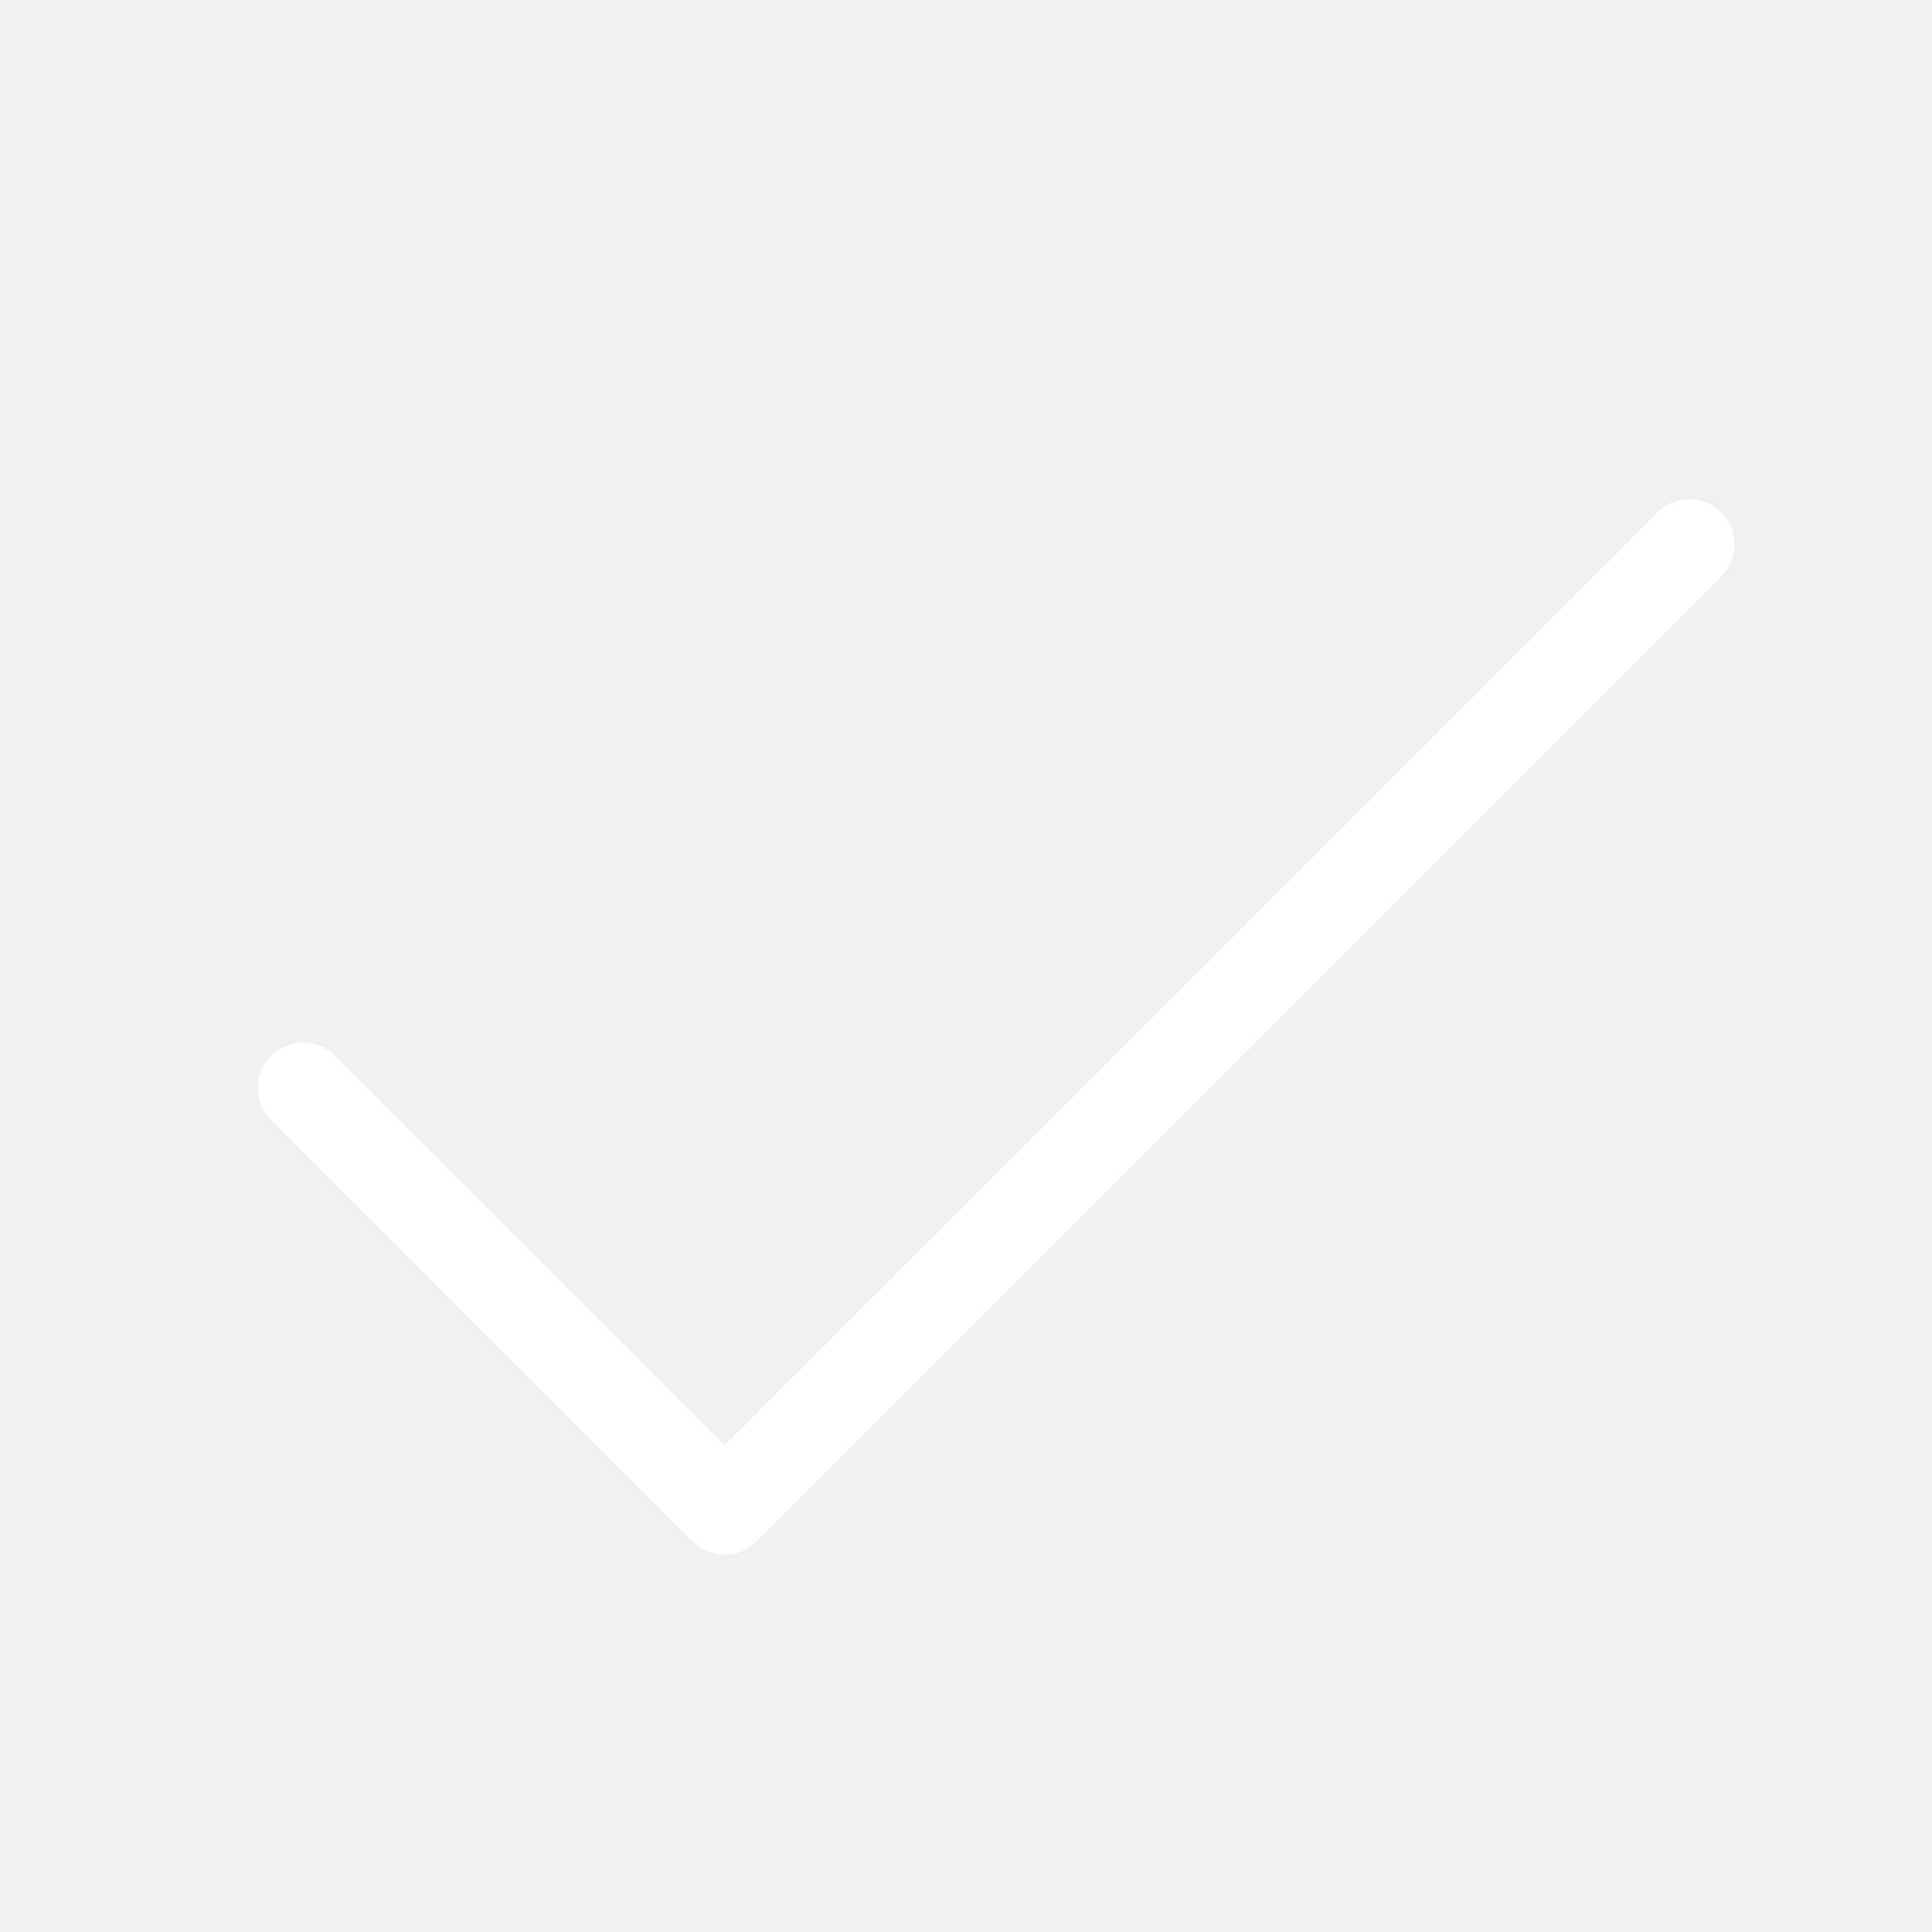
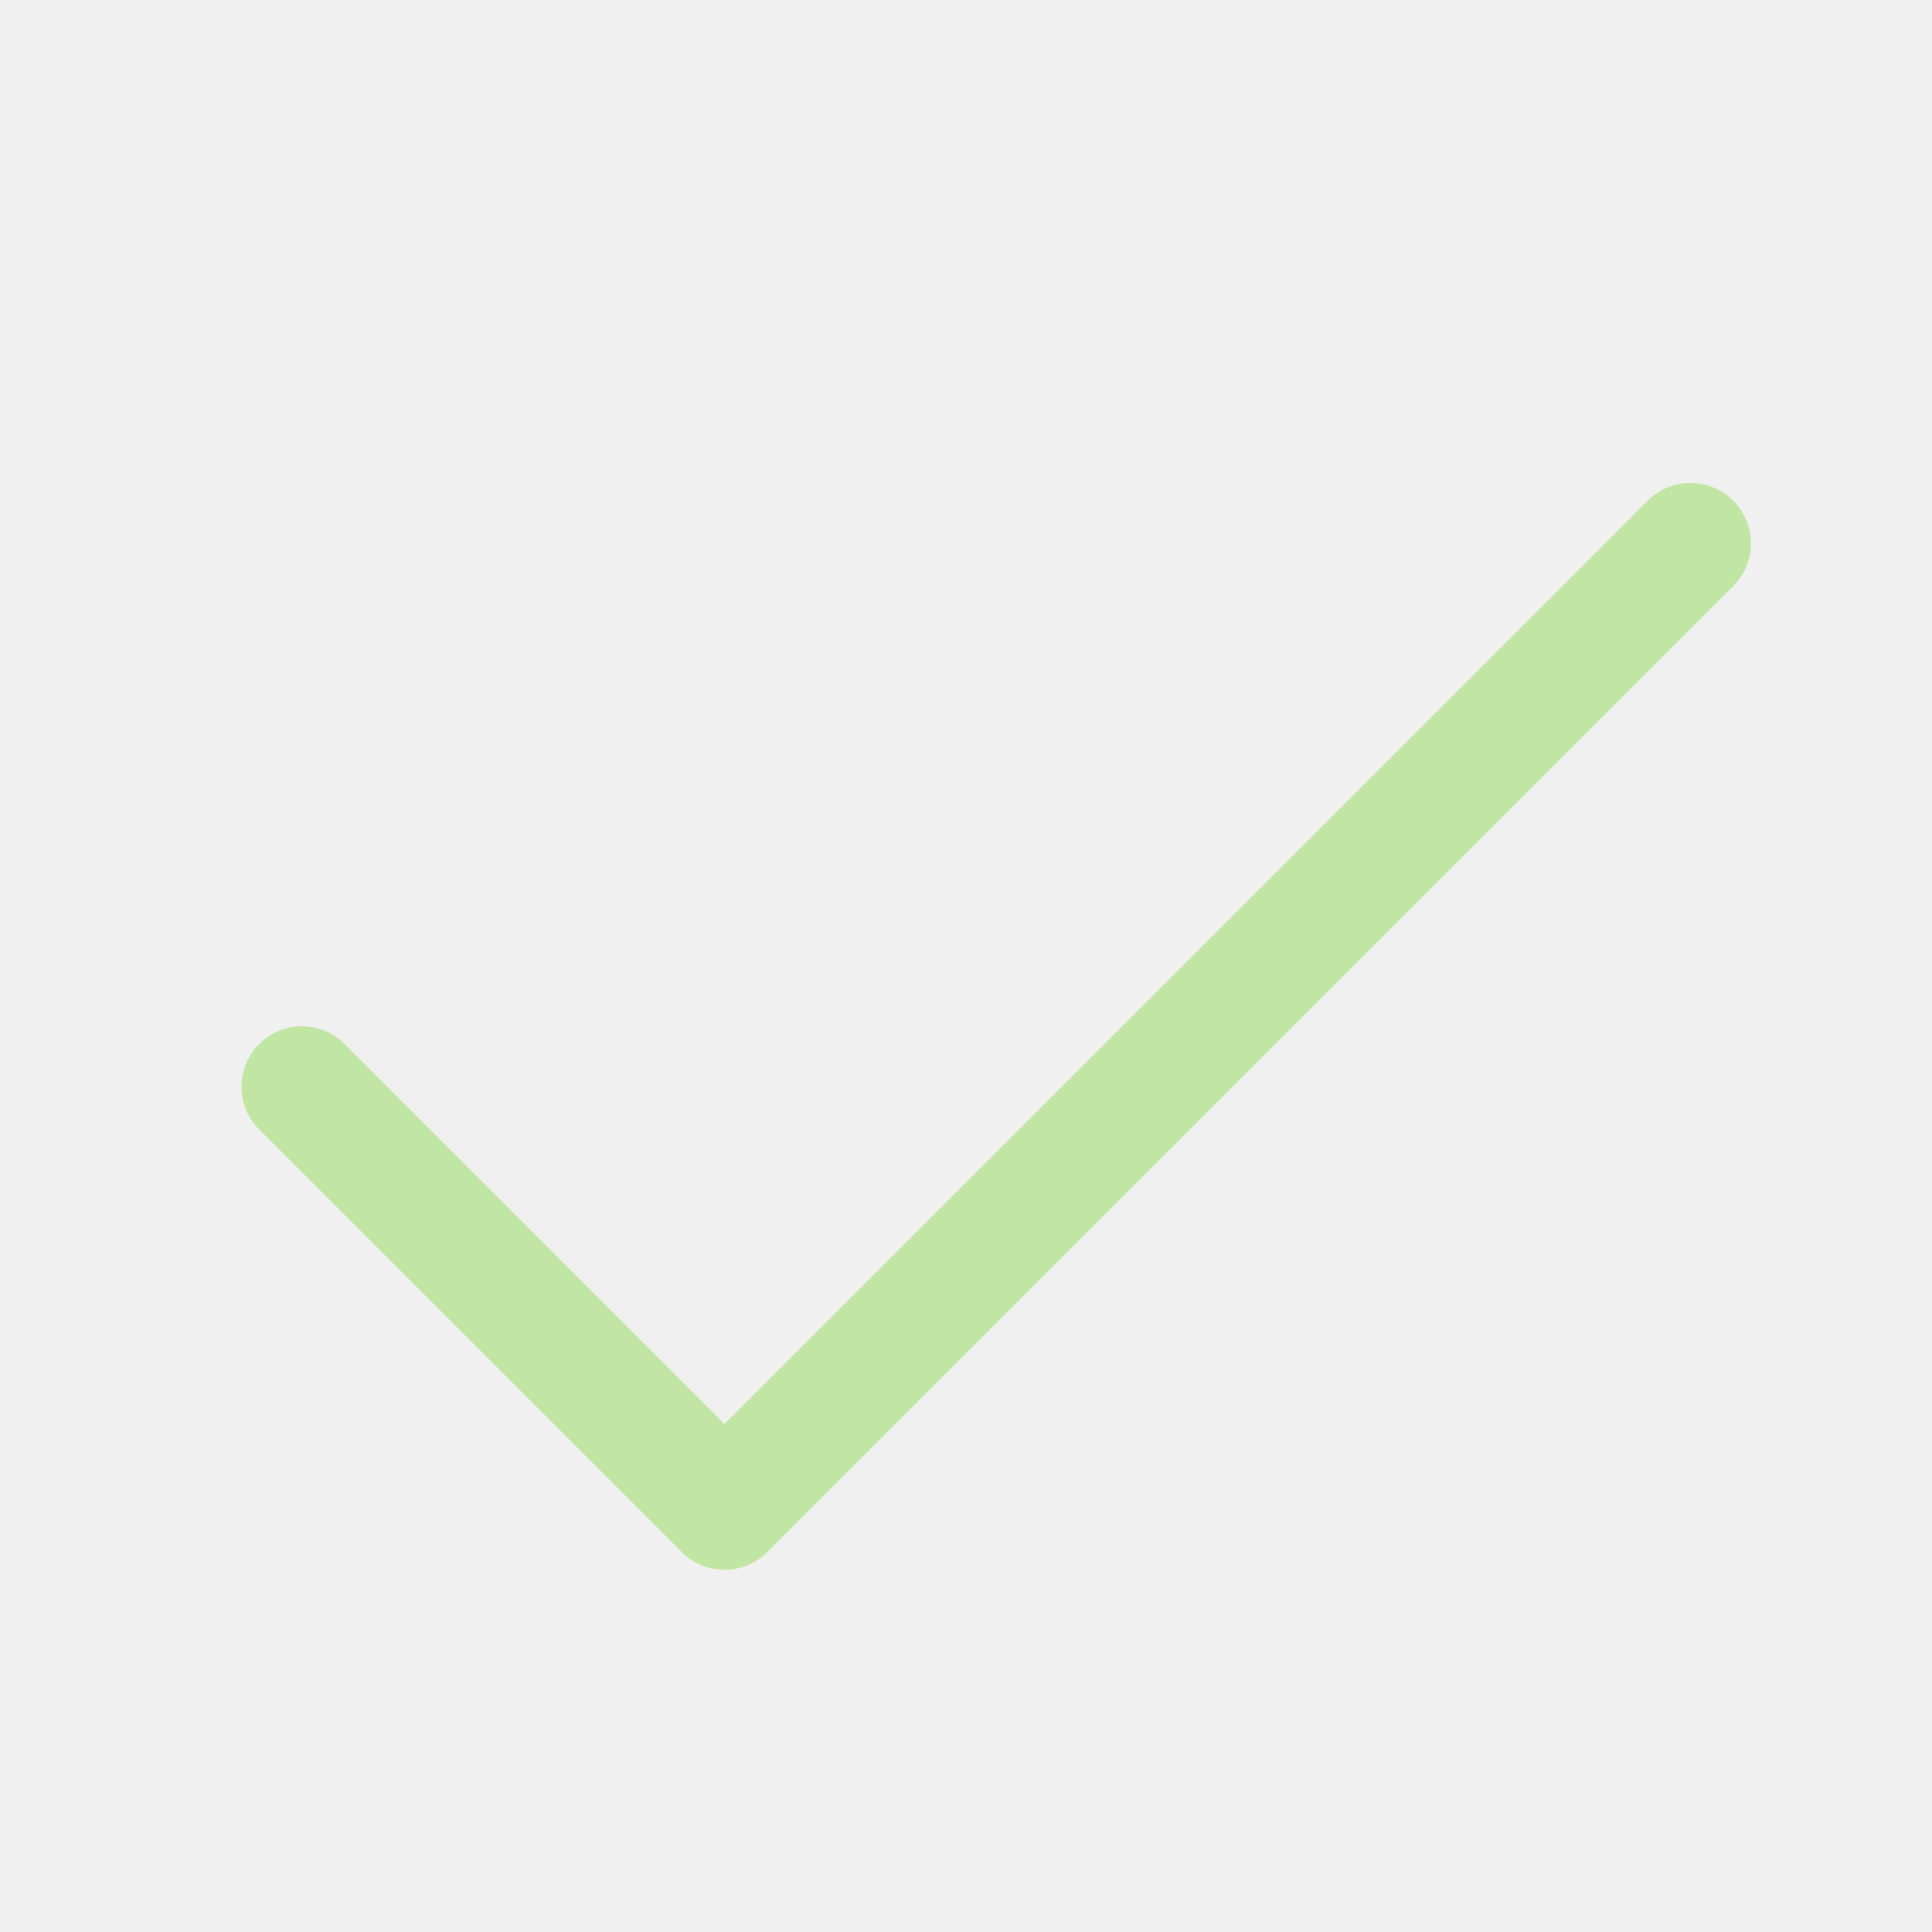
- <svg xmlns="http://www.w3.org/2000/svg" width="20" height="20" fill="#ffffff" viewBox="0 0 256 256">
-   <path d="M228.24,76.24l-128,128a6,6,0,0,1-8.48,0l-56-56a6,6,0,0,1,8.48-8.48L96,191.51,219.76,67.76a6,6,0,0,1,8.48,8.48Z" />
+ <svg xmlns="http://www.w3.org/2000/svg" width="16" height="16" fill="#c1e5a3" viewBox="0 0 256 256">
+   <path d="M229.66,77.66l-128,128a8,8,0,0,1-11.32,0l-56-56a8,8,0,0,1,11.32-11.32L96,188.69,218.34,66.34a8,8,0,0,1,11.32,11.32Z" />
</svg>
